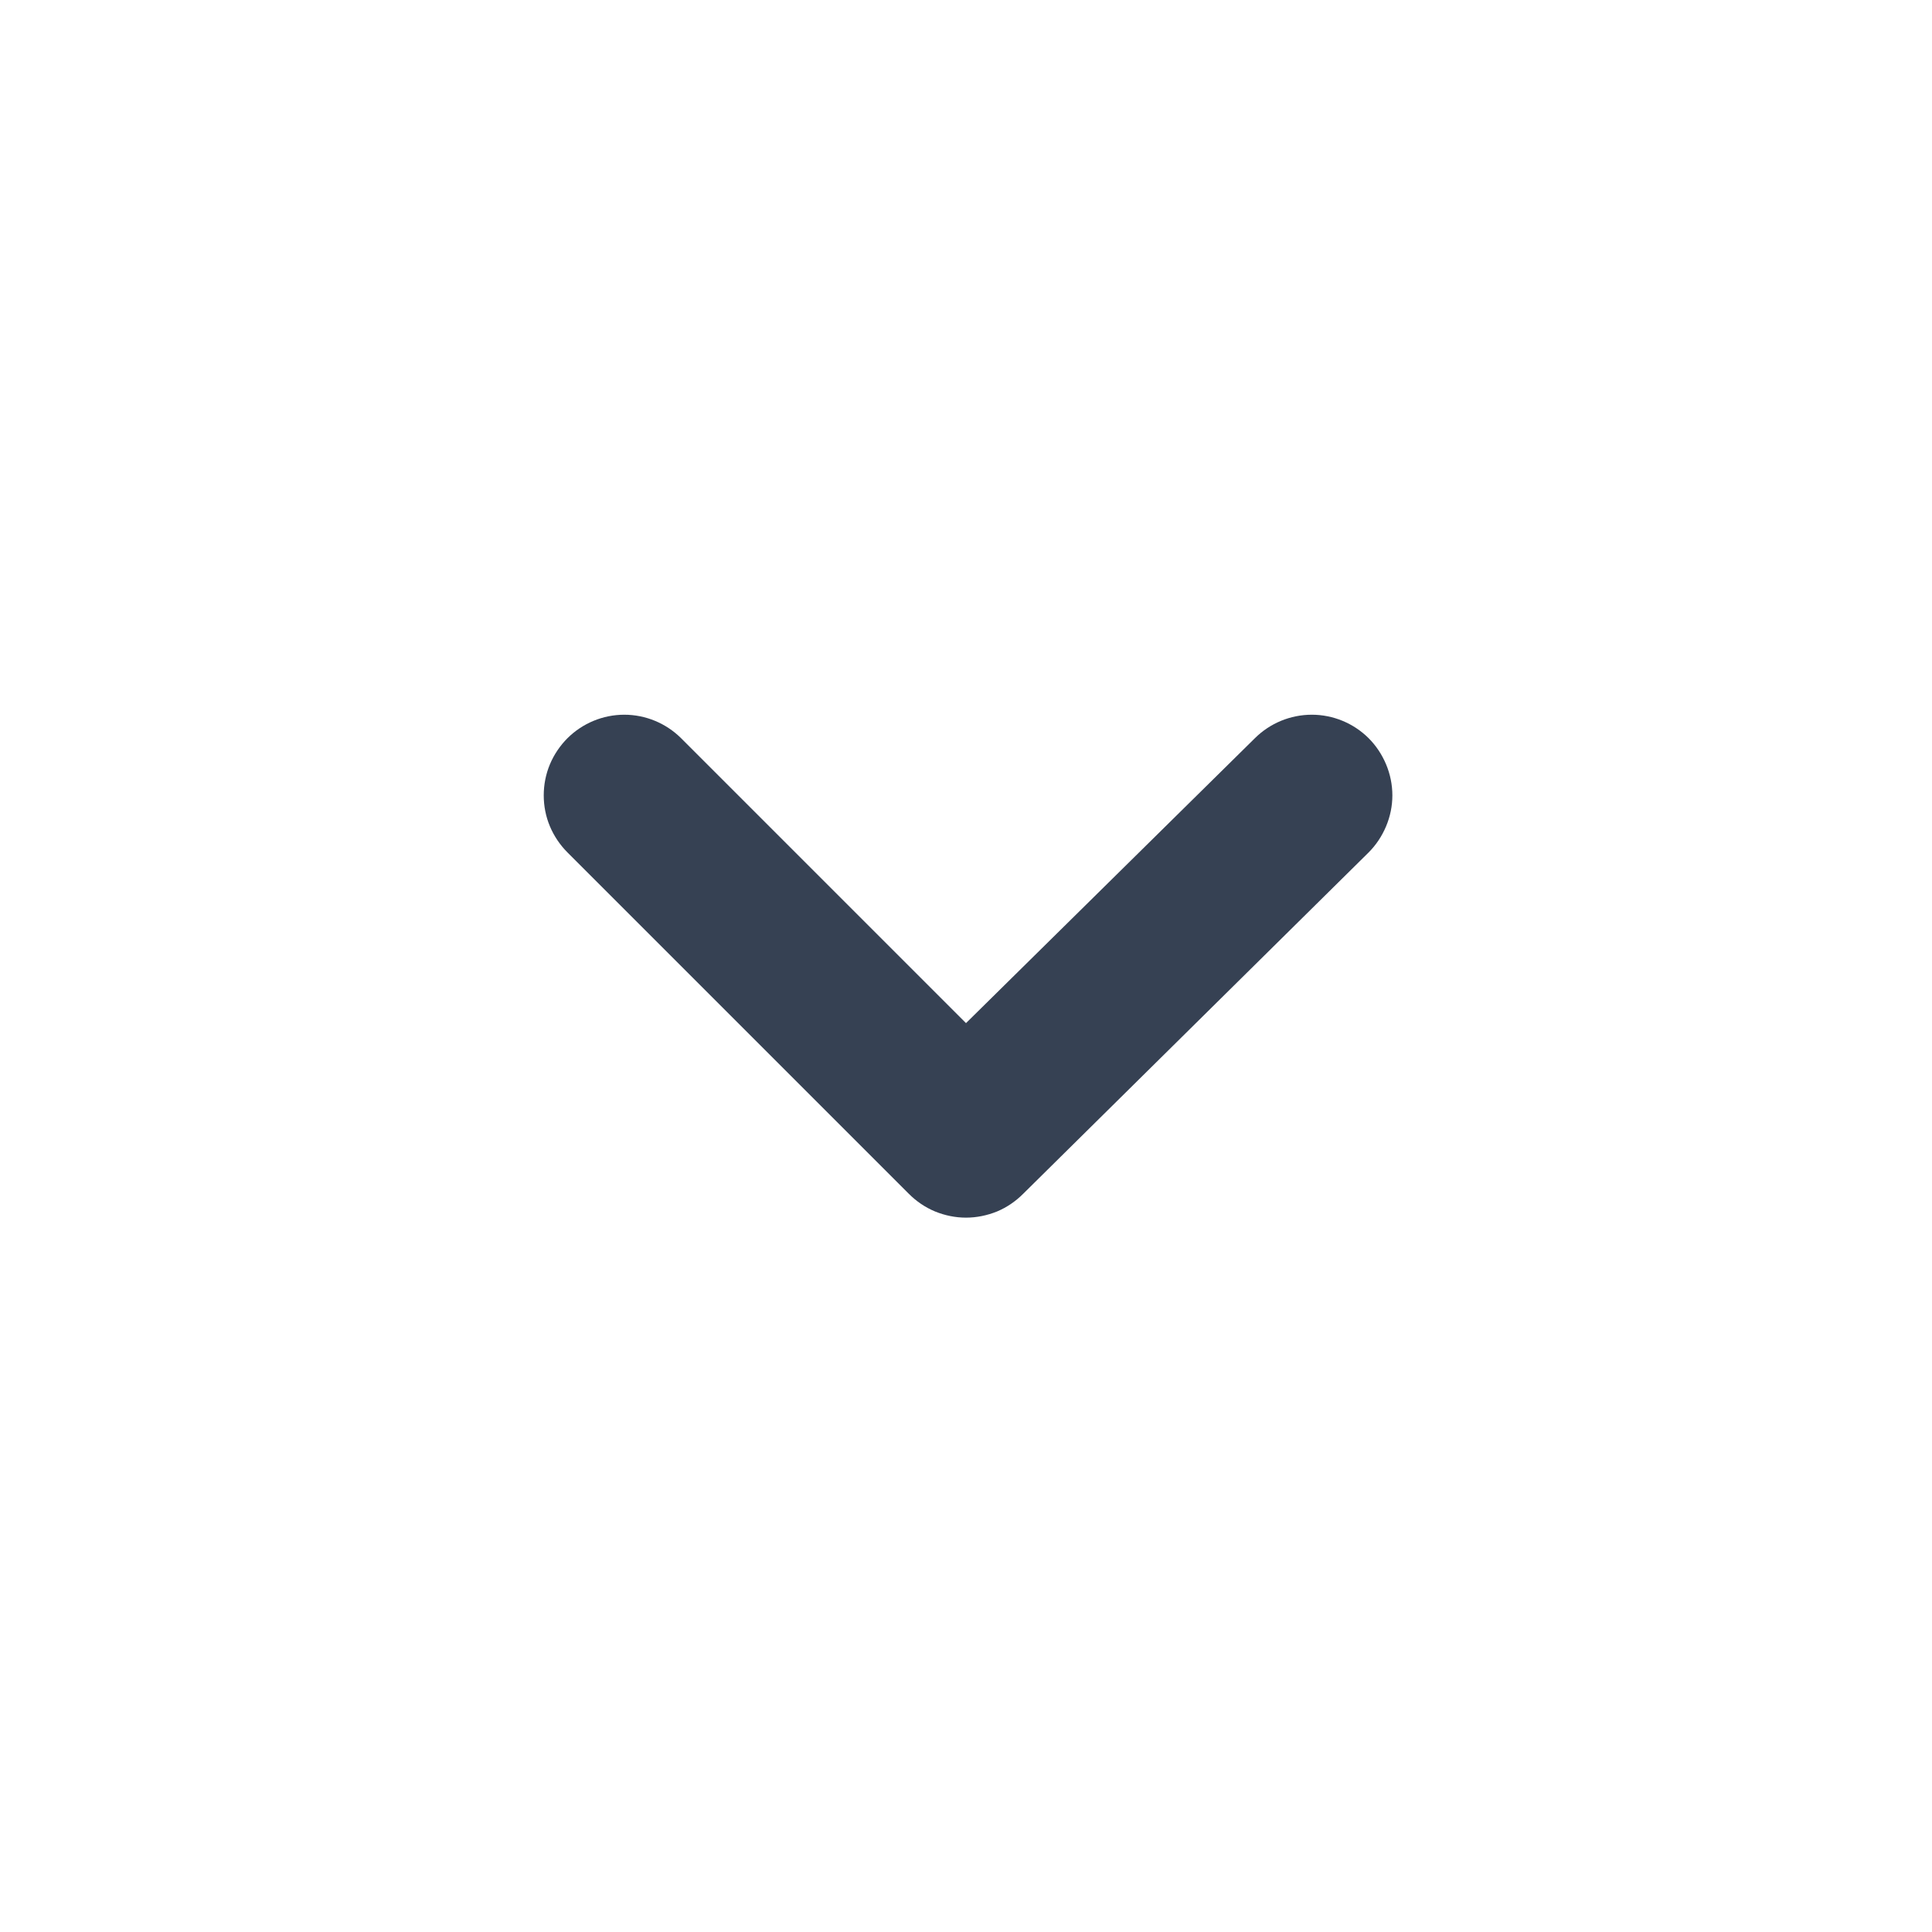
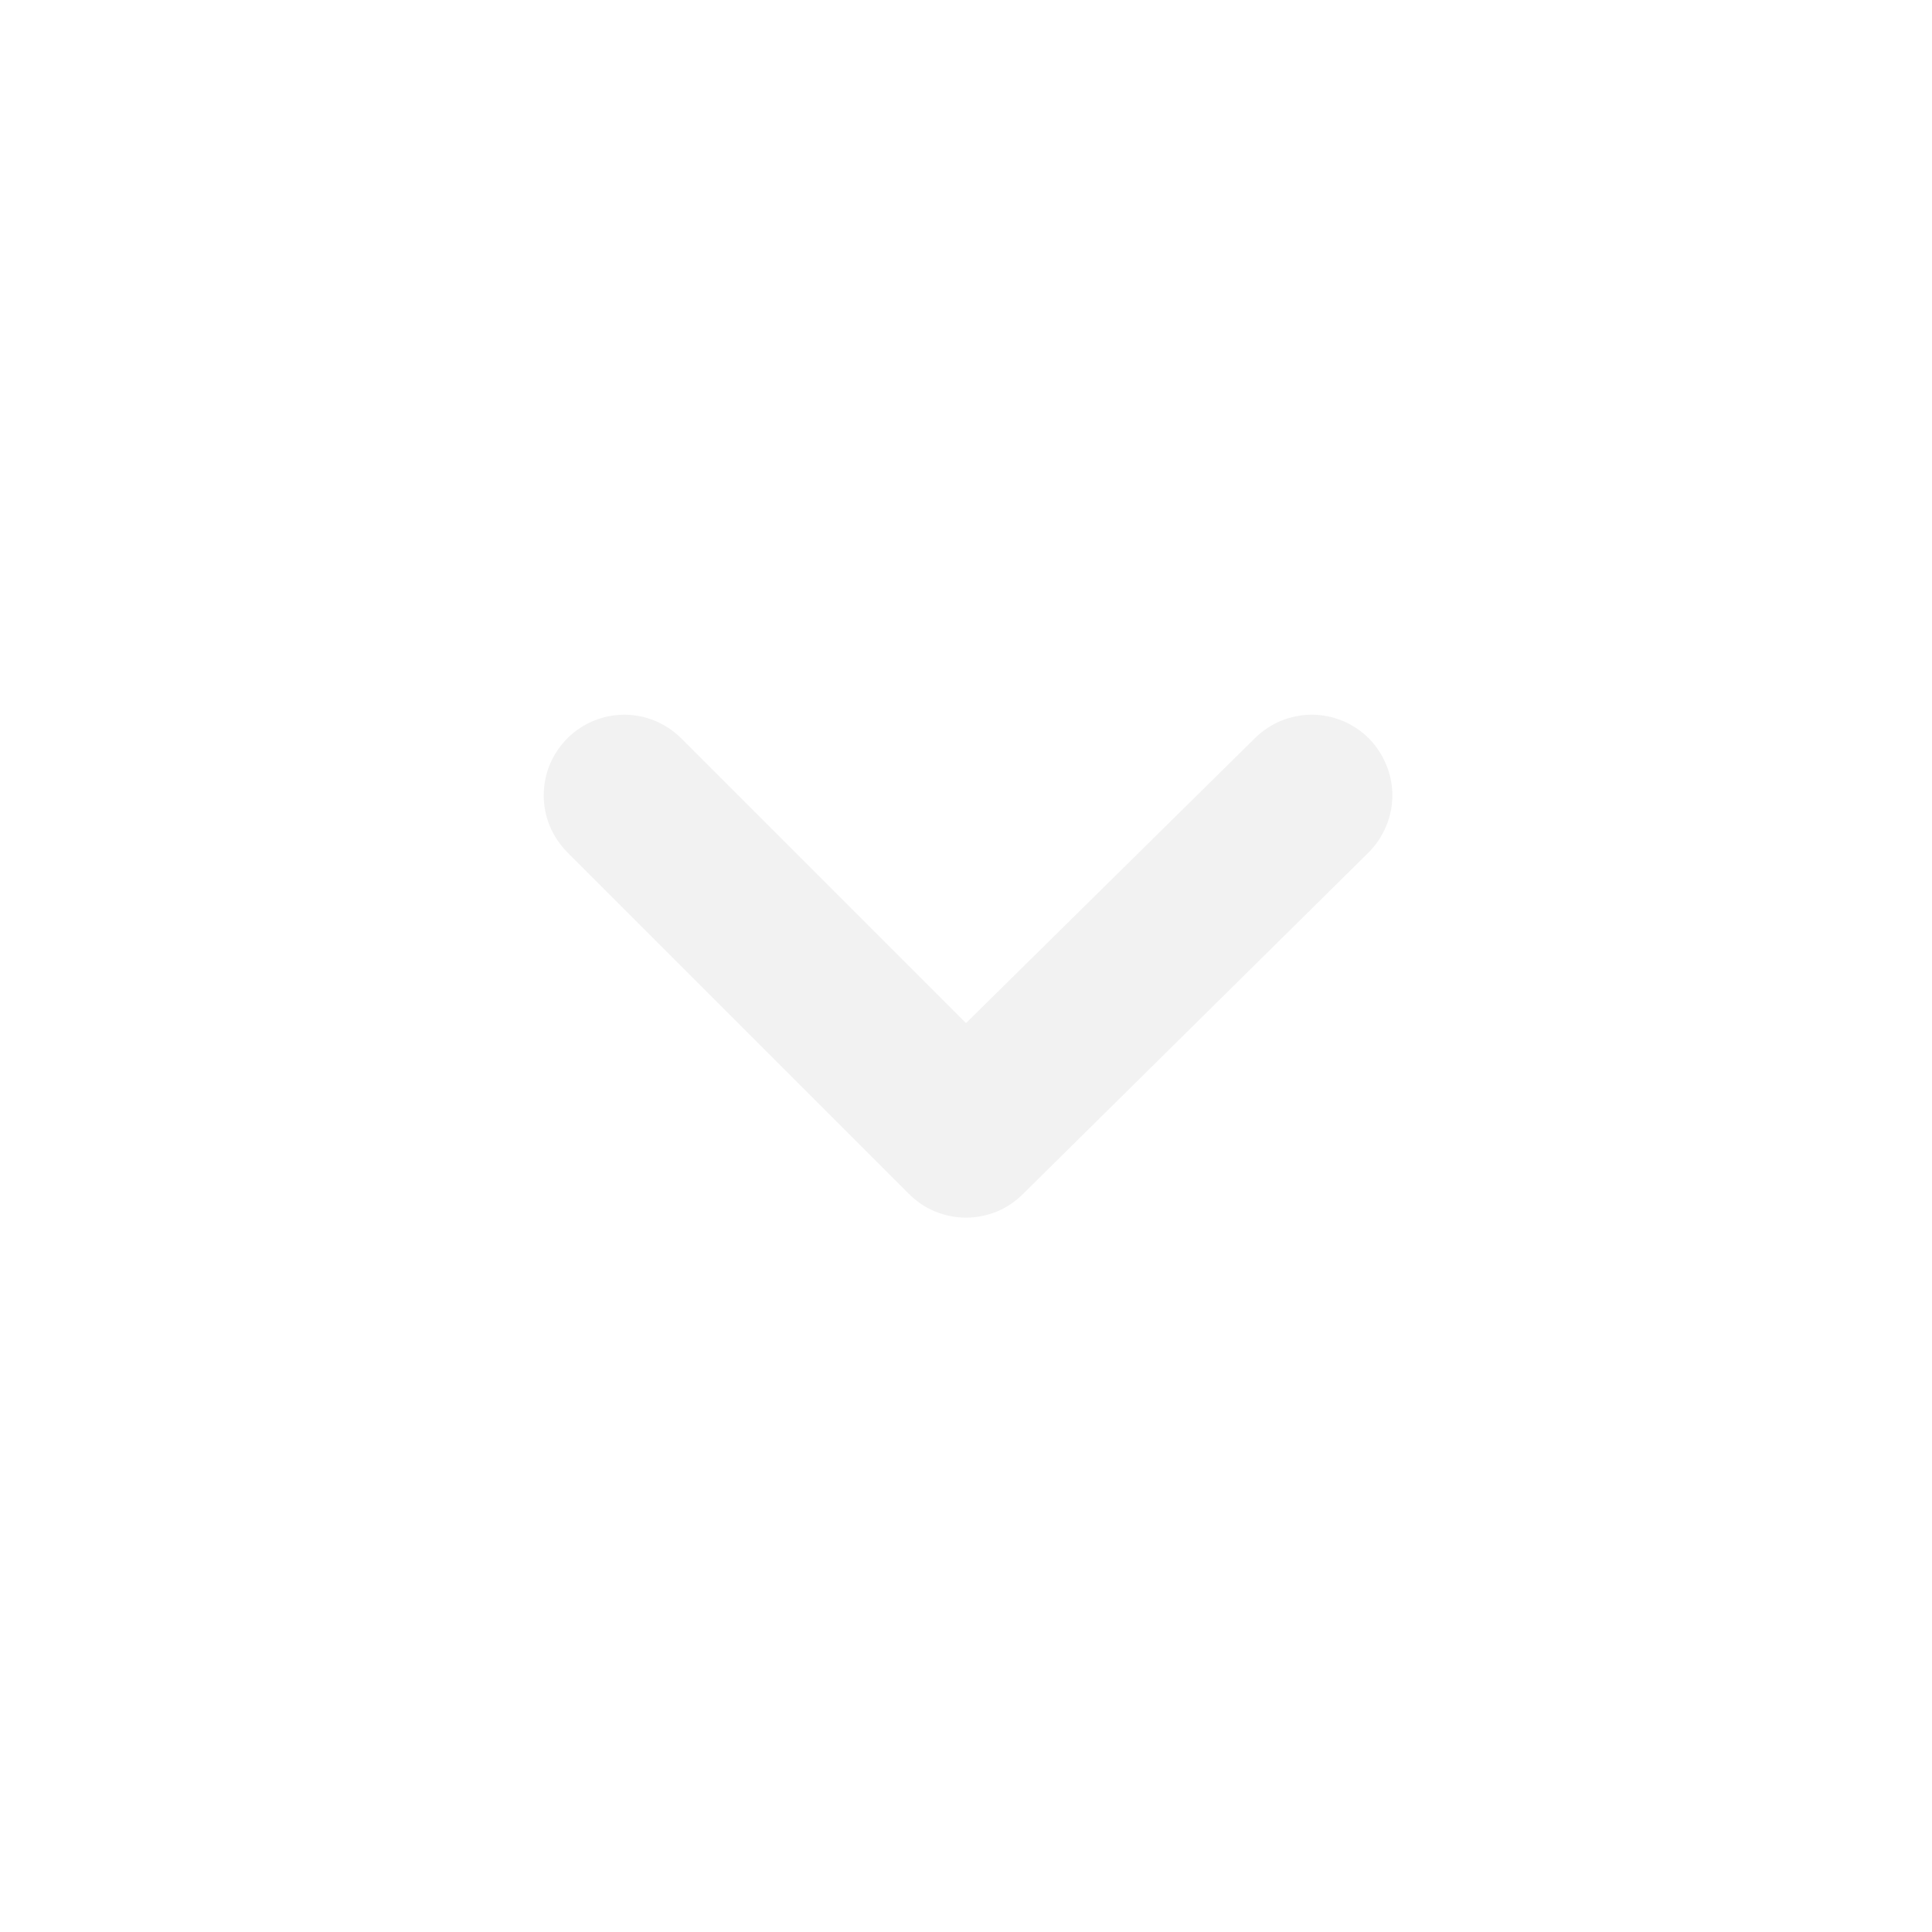
<svg xmlns="http://www.w3.org/2000/svg" width="16" height="16" viewBox="0 0 16 16" fill="none">
-   <path d="M11.334 6.113C11.209 5.989 11.04 5.919 10.864 5.919C10.687 5.919 10.518 5.989 10.393 6.113L8 8.473L5.64 6.113C5.515 5.989 5.346 5.919 5.17 5.919C4.994 5.919 4.825 5.989 4.7 6.113C4.638 6.175 4.588 6.249 4.554 6.33C4.52 6.411 4.503 6.499 4.503 6.587C4.503 6.675 4.52 6.762 4.554 6.843C4.588 6.924 4.638 6.998 4.7 7.06L7.527 9.887C7.589 9.949 7.662 9.999 7.744 10.033C7.825 10.066 7.912 10.084 8 10.084C8.088 10.084 8.175 10.066 8.257 10.033C8.338 9.999 8.411 9.949 8.473 9.887L11.334 7.06C11.396 6.998 11.445 6.924 11.479 6.843C11.513 6.762 11.531 6.675 11.531 6.587C11.531 6.499 11.513 6.411 11.479 6.33C11.445 6.249 11.396 6.175 11.334 6.113Z" fill="#364153" />
+   <path d="M11.334 6.113C11.209 5.989 11.04 5.919 10.864 5.919C10.687 5.919 10.518 5.989 10.393 6.113L8 8.473L5.64 6.113C5.515 5.989 5.346 5.919 5.17 5.919C4.994 5.919 4.825 5.989 4.7 6.113C4.638 6.175 4.588 6.249 4.554 6.33C4.52 6.411 4.503 6.499 4.503 6.587C4.503 6.675 4.52 6.762 4.554 6.843C4.588 6.924 4.638 6.998 4.7 7.06L7.527 9.887C7.589 9.949 7.662 9.999 7.744 10.033C7.825 10.066 7.912 10.084 8 10.084C8.088 10.084 8.175 10.066 8.257 10.033C8.338 9.999 8.411 9.949 8.473 9.887L11.334 7.06C11.396 6.998 11.445 6.924 11.479 6.843C11.513 6.762 11.531 6.675 11.531 6.587C11.531 6.499 11.513 6.411 11.479 6.33C11.445 6.249 11.396 6.175 11.334 6.113Z" fill="#F2F2F2" />
</svg>
